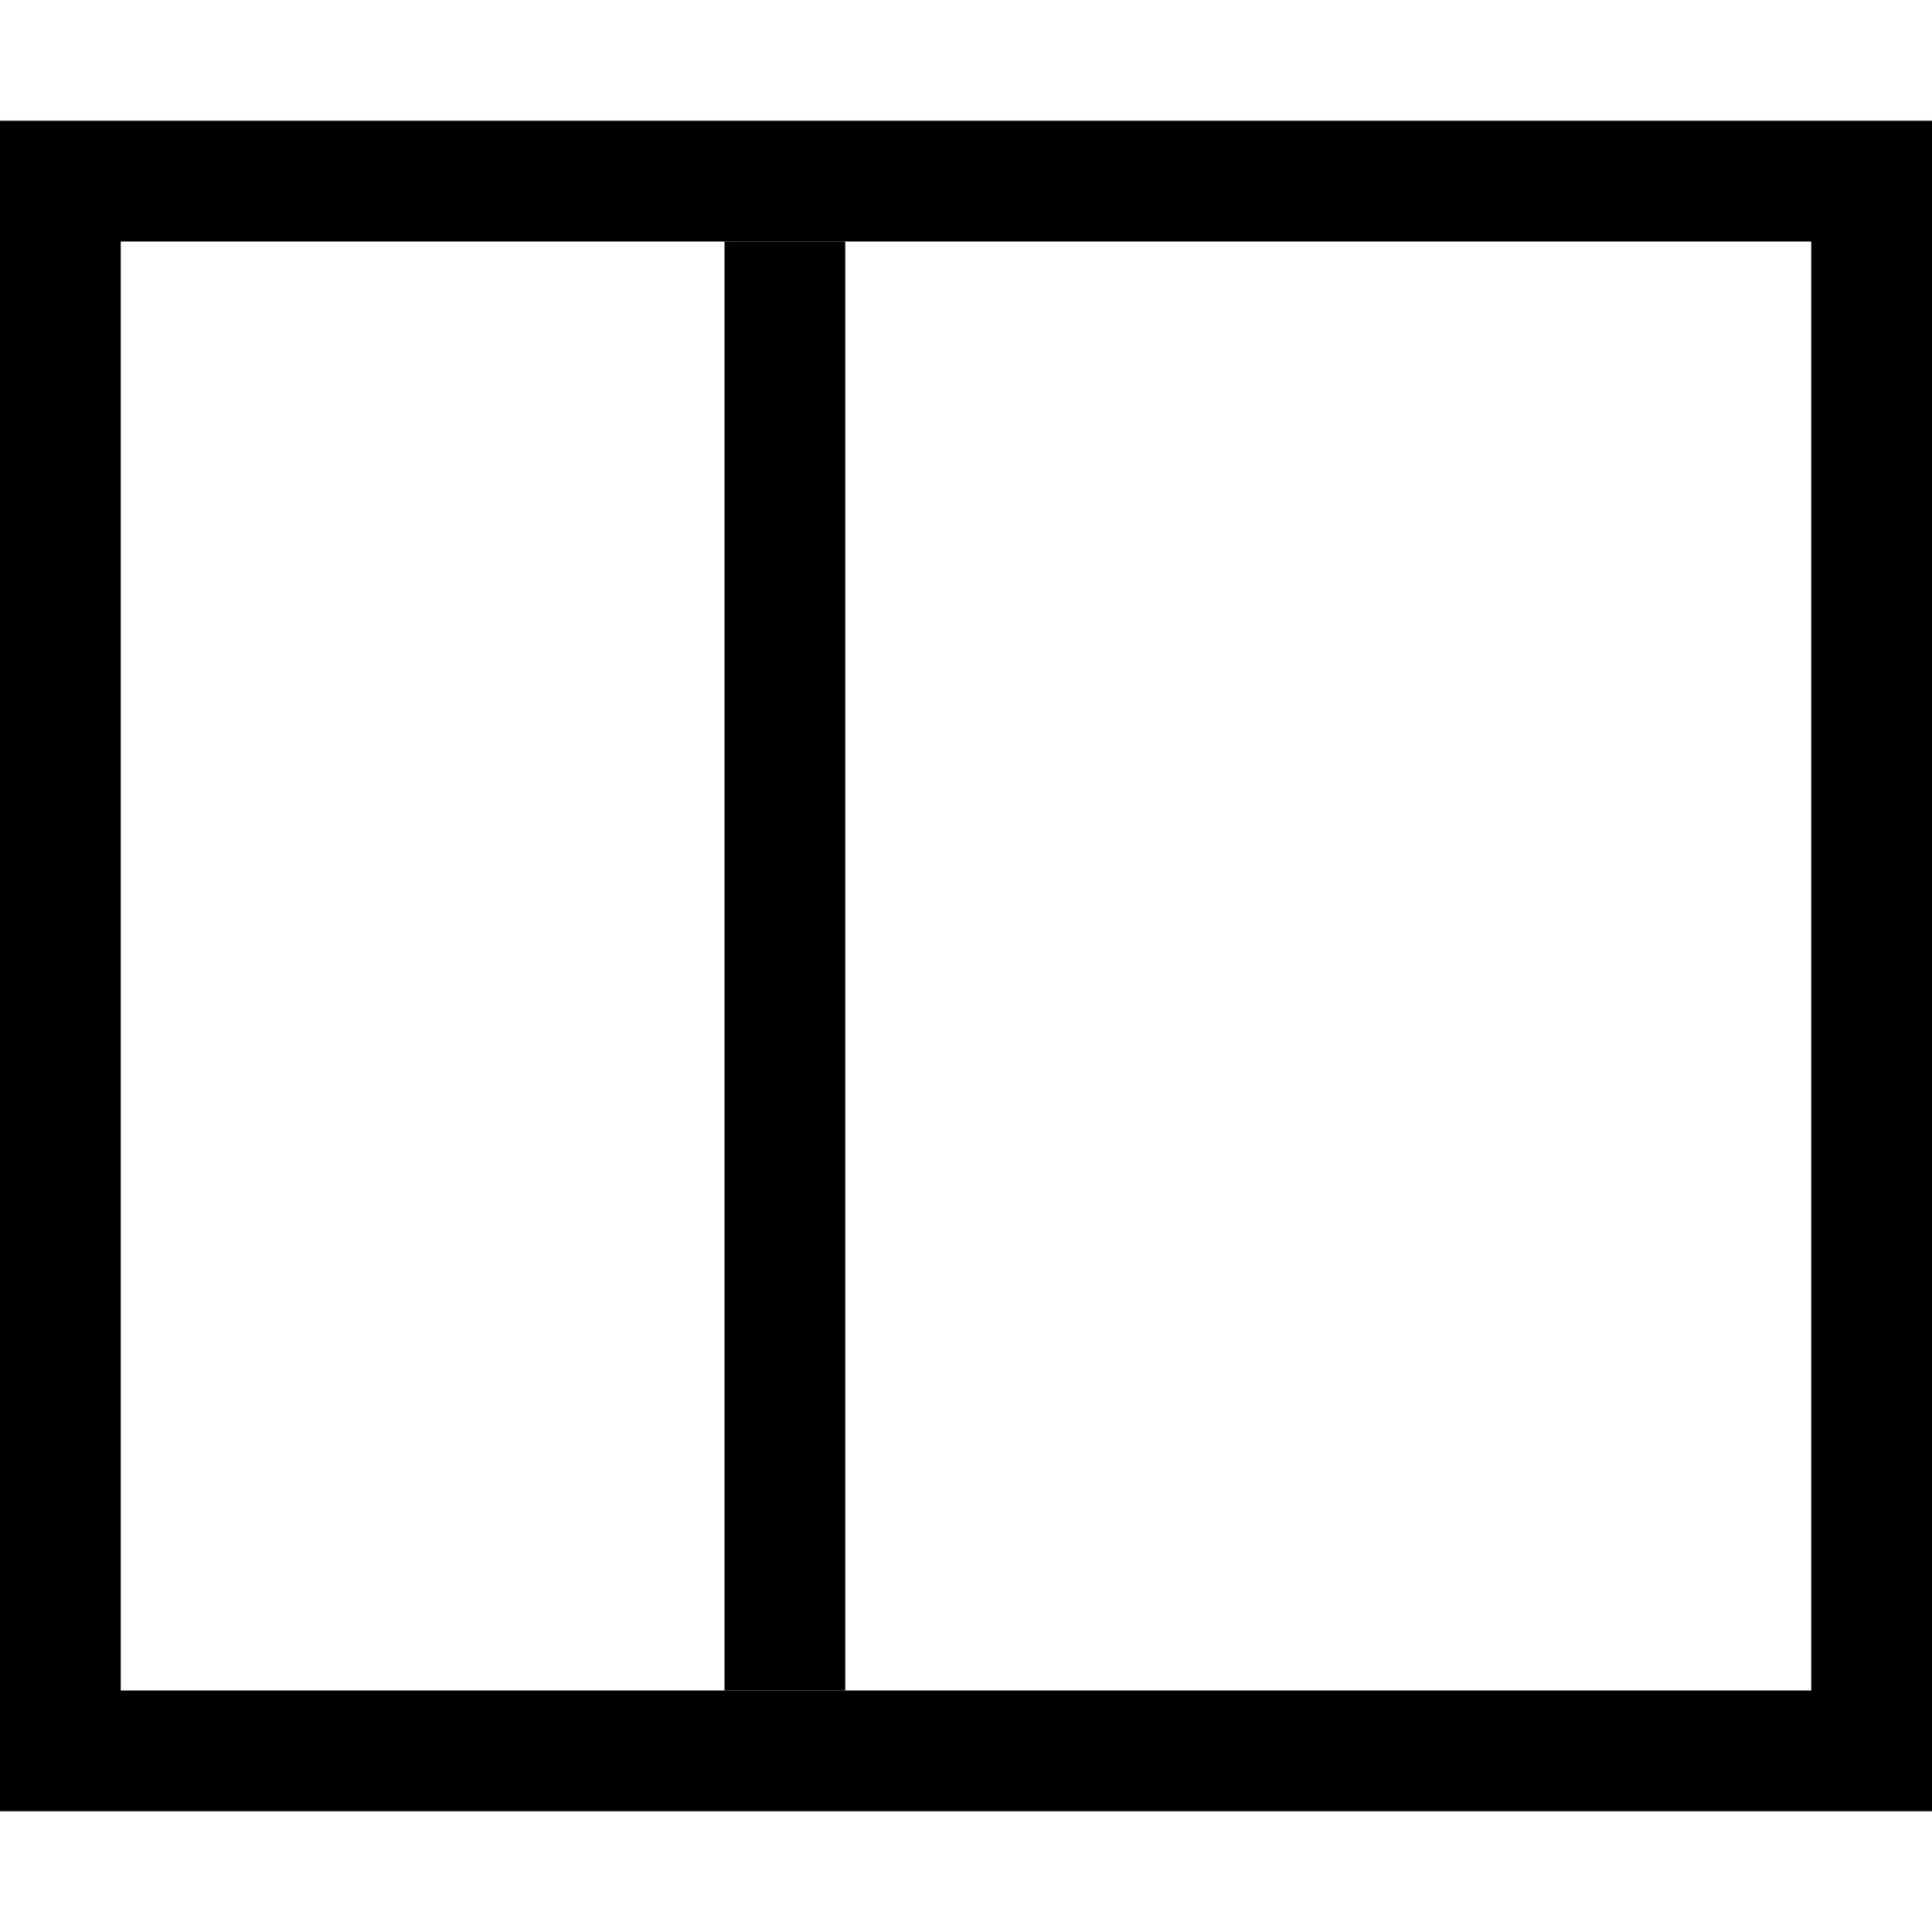
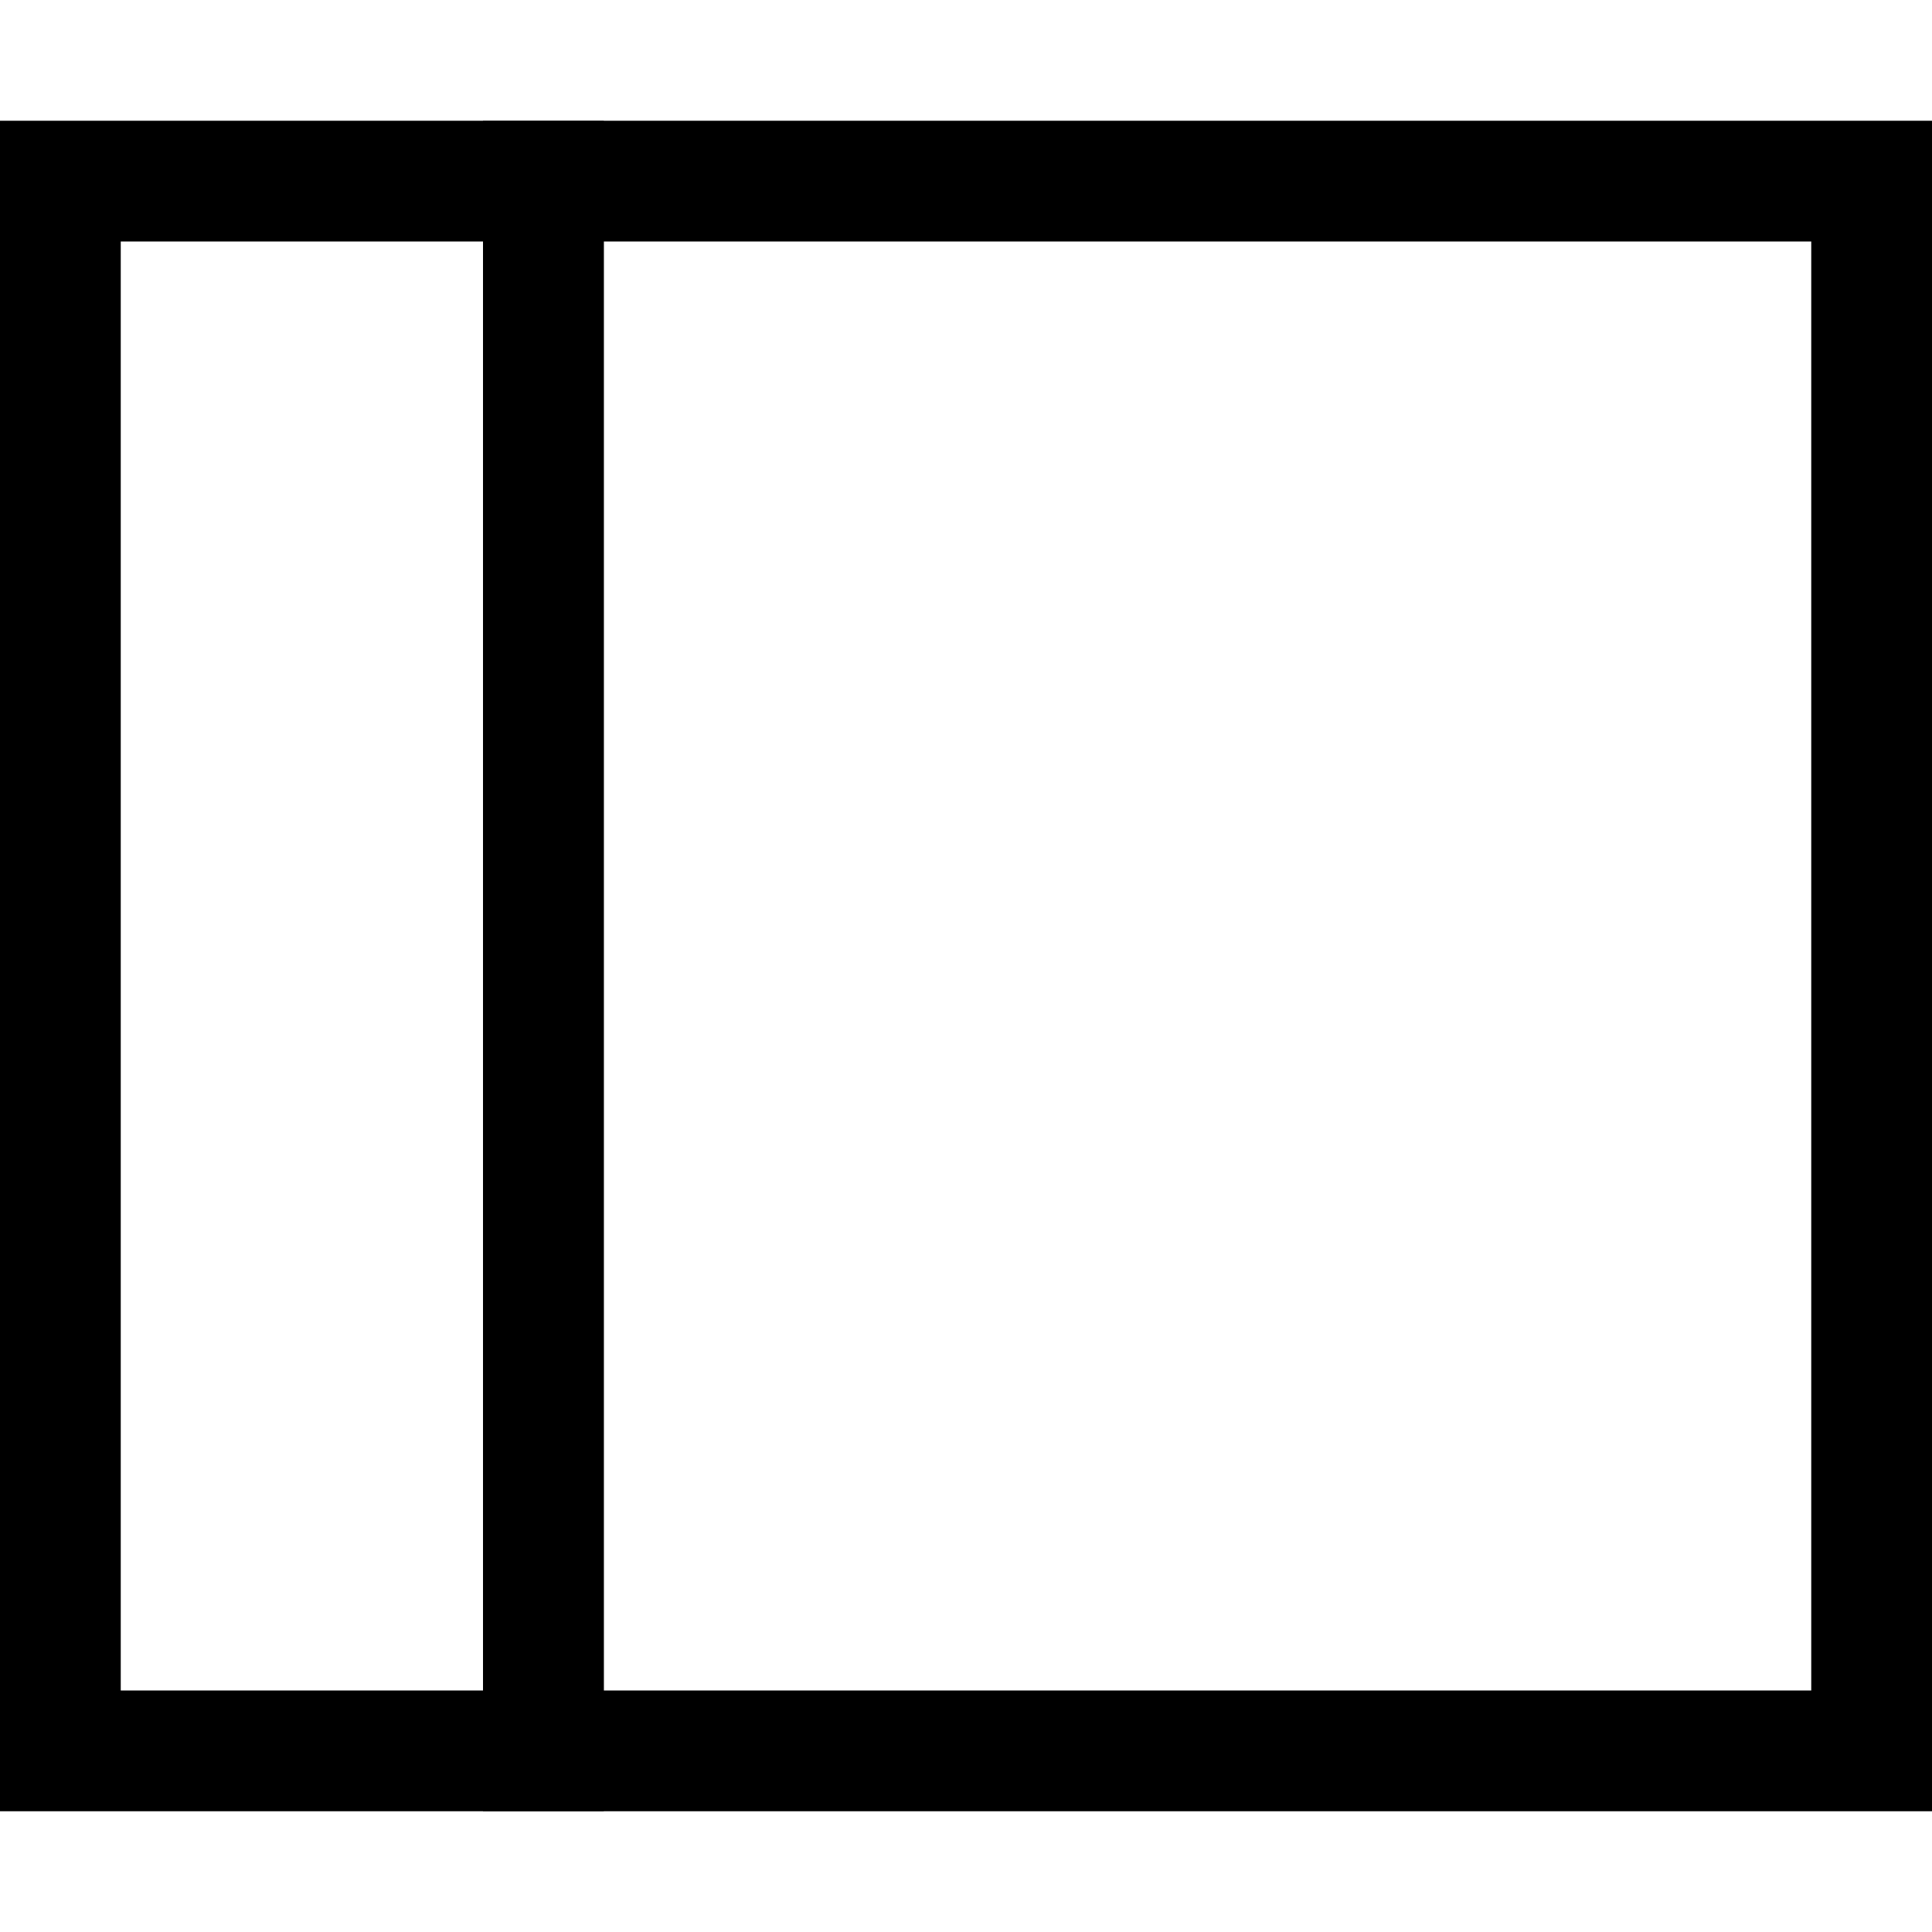
<svg xmlns="http://www.w3.org/2000/svg" id="root" version="1.1" viewBox="0 0 16 16">
-   <rect fill="none" stroke="currentColor" x="0.5" y="1.5" width="15" height="13" />
-   <path fill="none" stroke="currentColor" d="M 6.5 2 L 6.5 14 L 6.5 2 Z" />
+   <rect fill="none" stroke="currentColor" x="0.5" y="1.5" width="4" height="13" />
+   <rect fill="none" stroke="currentColor" x="4.5" y="1.5" width="11" height="13" />
</svg>
